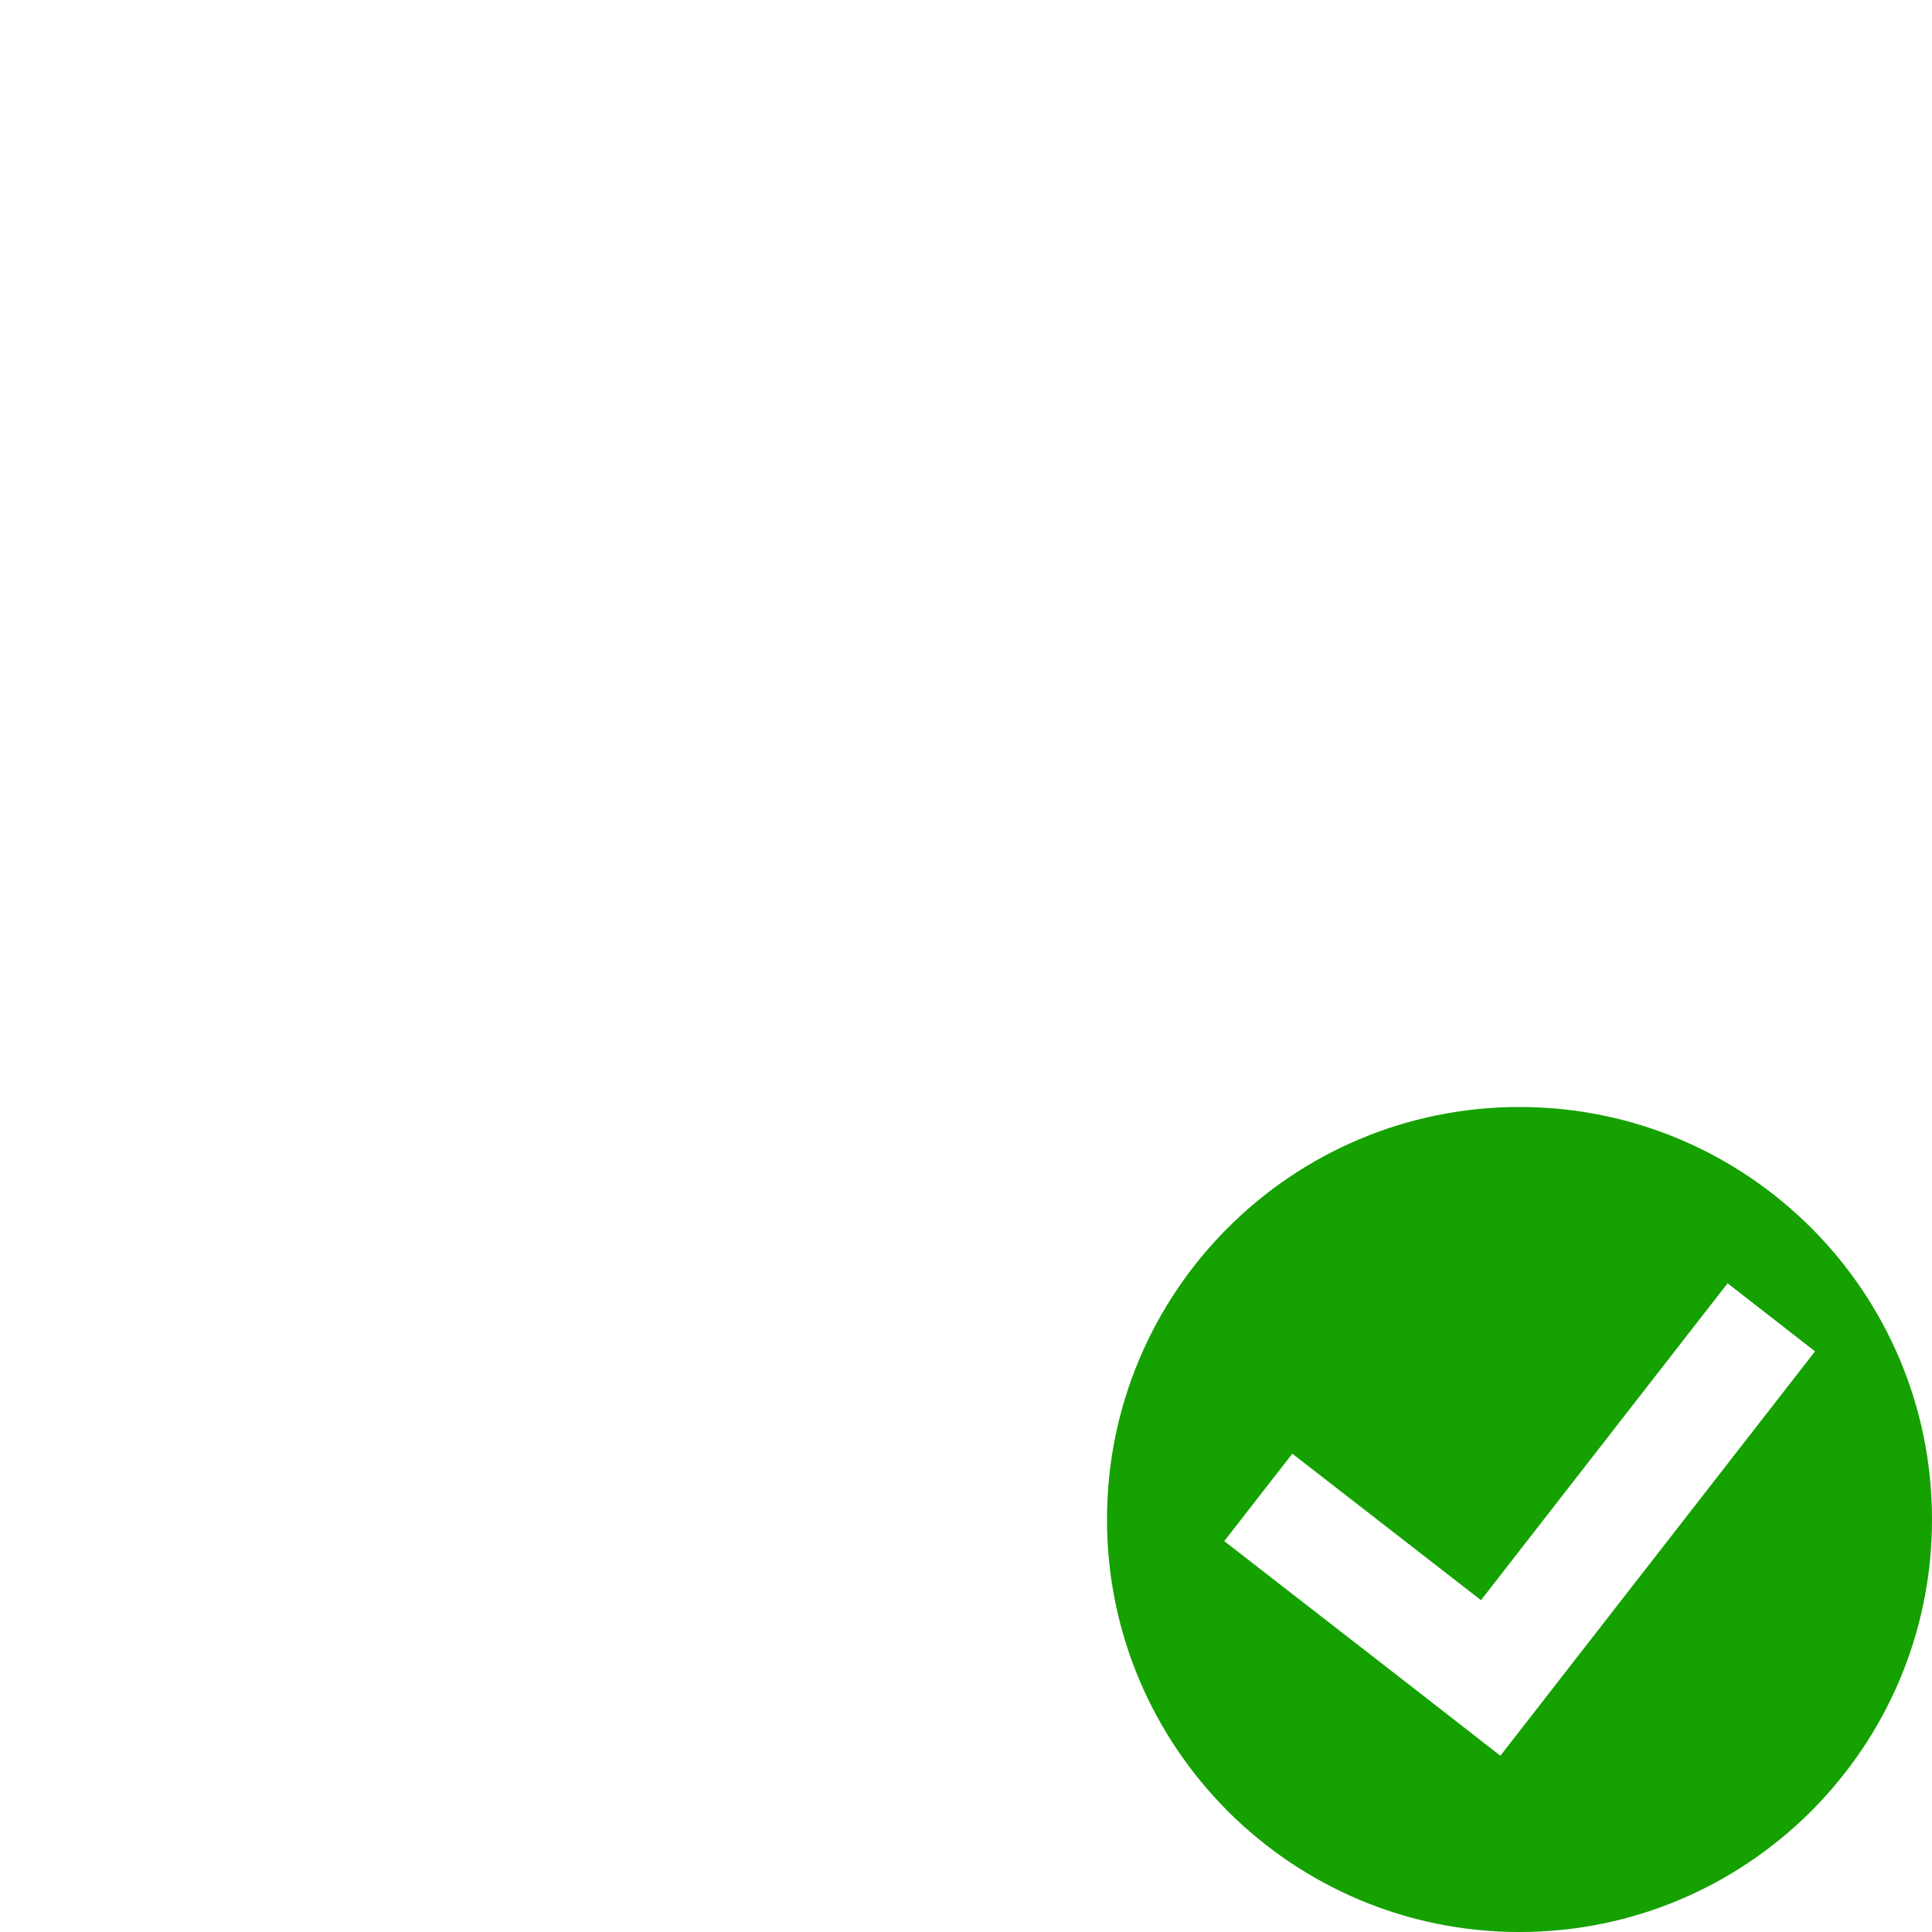
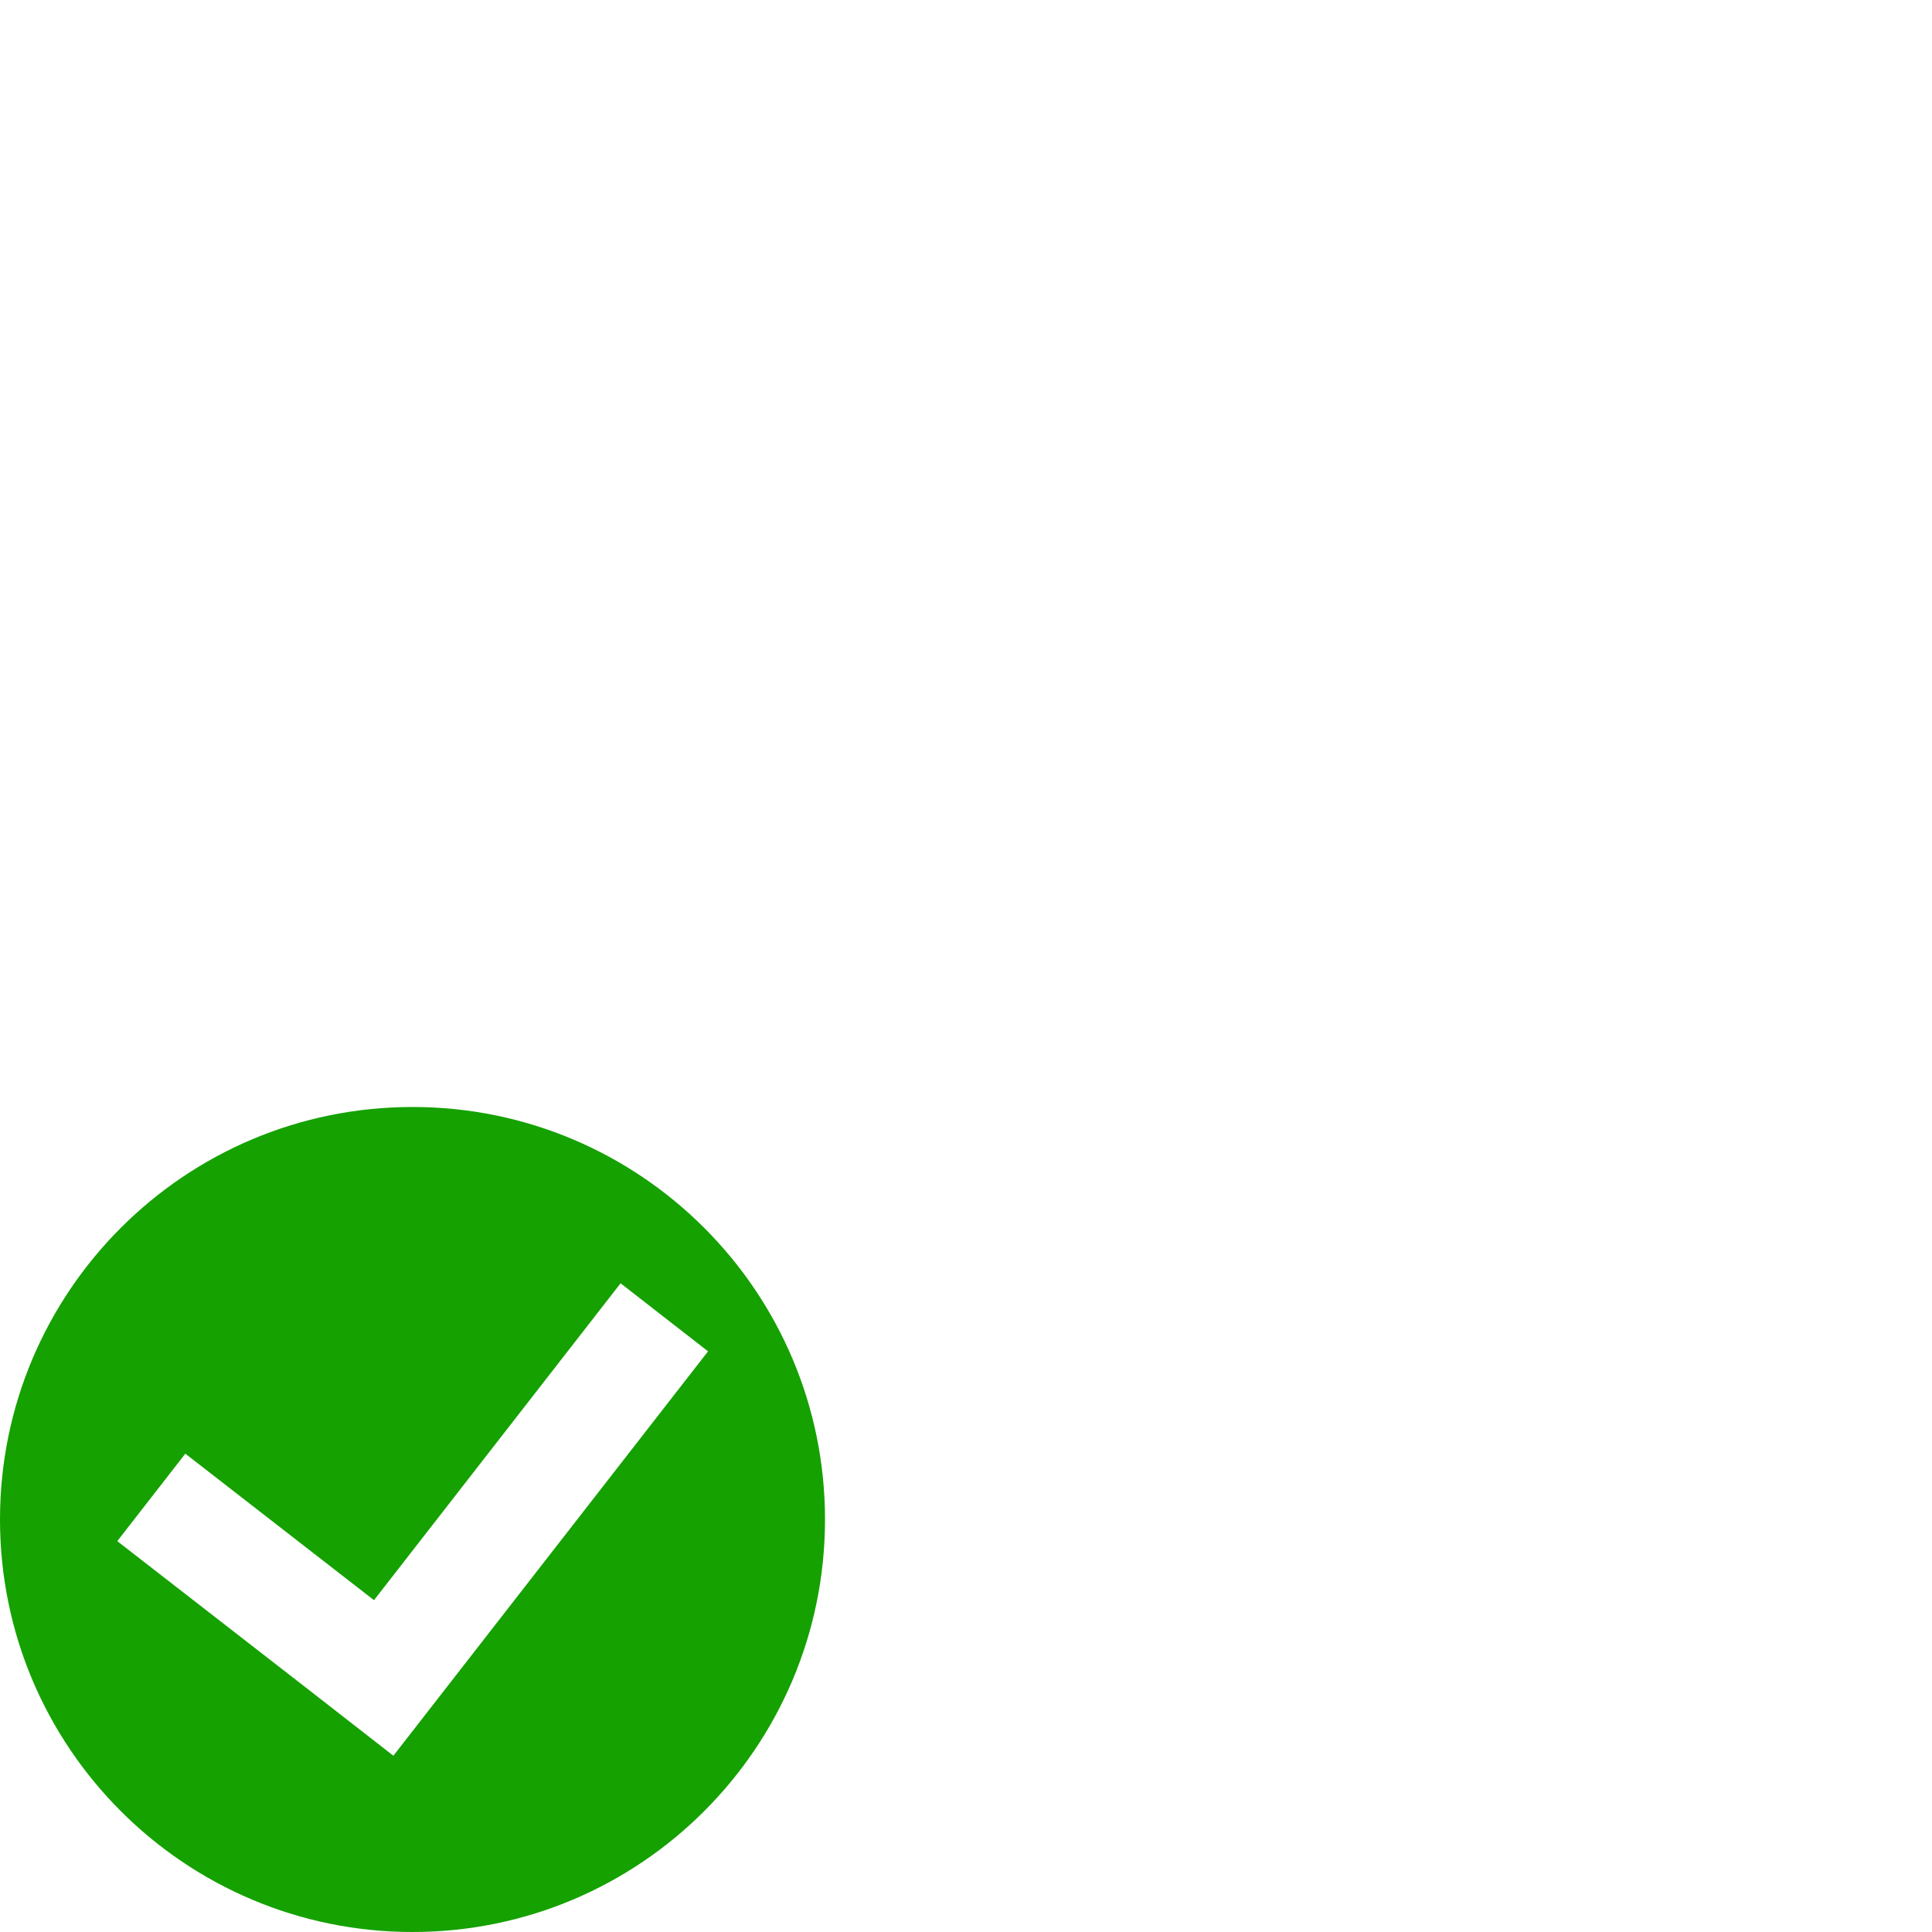
- <svg xmlns="http://www.w3.org/2000/svg" width="128" height="128" version="1.1">
-   <path id="shape" d="m 100.671,73.341 c -15.092,0 -27.33,12.238 -27.33,27.33 0,15.092 12.238,27.33 27.33,27.33 C 115.762,128 128,115.762 128,100.67 128,85.579 115.762,73.341 100.671,73.341 z m 13.786,11.681 5.794,4.508 -20.846,26.789 -0.149,-0.112 -5.645,-4.397 -12.5,-9.706 4.508,-5.794 12.5,9.706 16.338,-20.995 z" style="fill:#15a100;fill-opacity:1;stroke:none" />
+ <svg xmlns="http://www.w3.org/2000/svg" id="svg9" version="1.1" height="128" width="128">
+   <defs id="defs13" />
+   <path style="fill:#15a100;fill-opacity:1;stroke:none" d="M 27.33,73.341 C 12.238,73.341 0,85.579 0,100.67 0,115.762 12.238,128 27.33,128 c 15.092,0 27.329,-12.238 27.329,-27.33 0,-15.092 -12.238,-27.33 -27.329,-27.33 z m 13.786,11.681 5.794,4.508 -20.846,26.789 -0.149,-0.112 -5.645,-4.397 -12.5,-9.706 4.508,-5.794 12.5,9.706 16.338,-20.995 z" id="shape" />
</svg>
